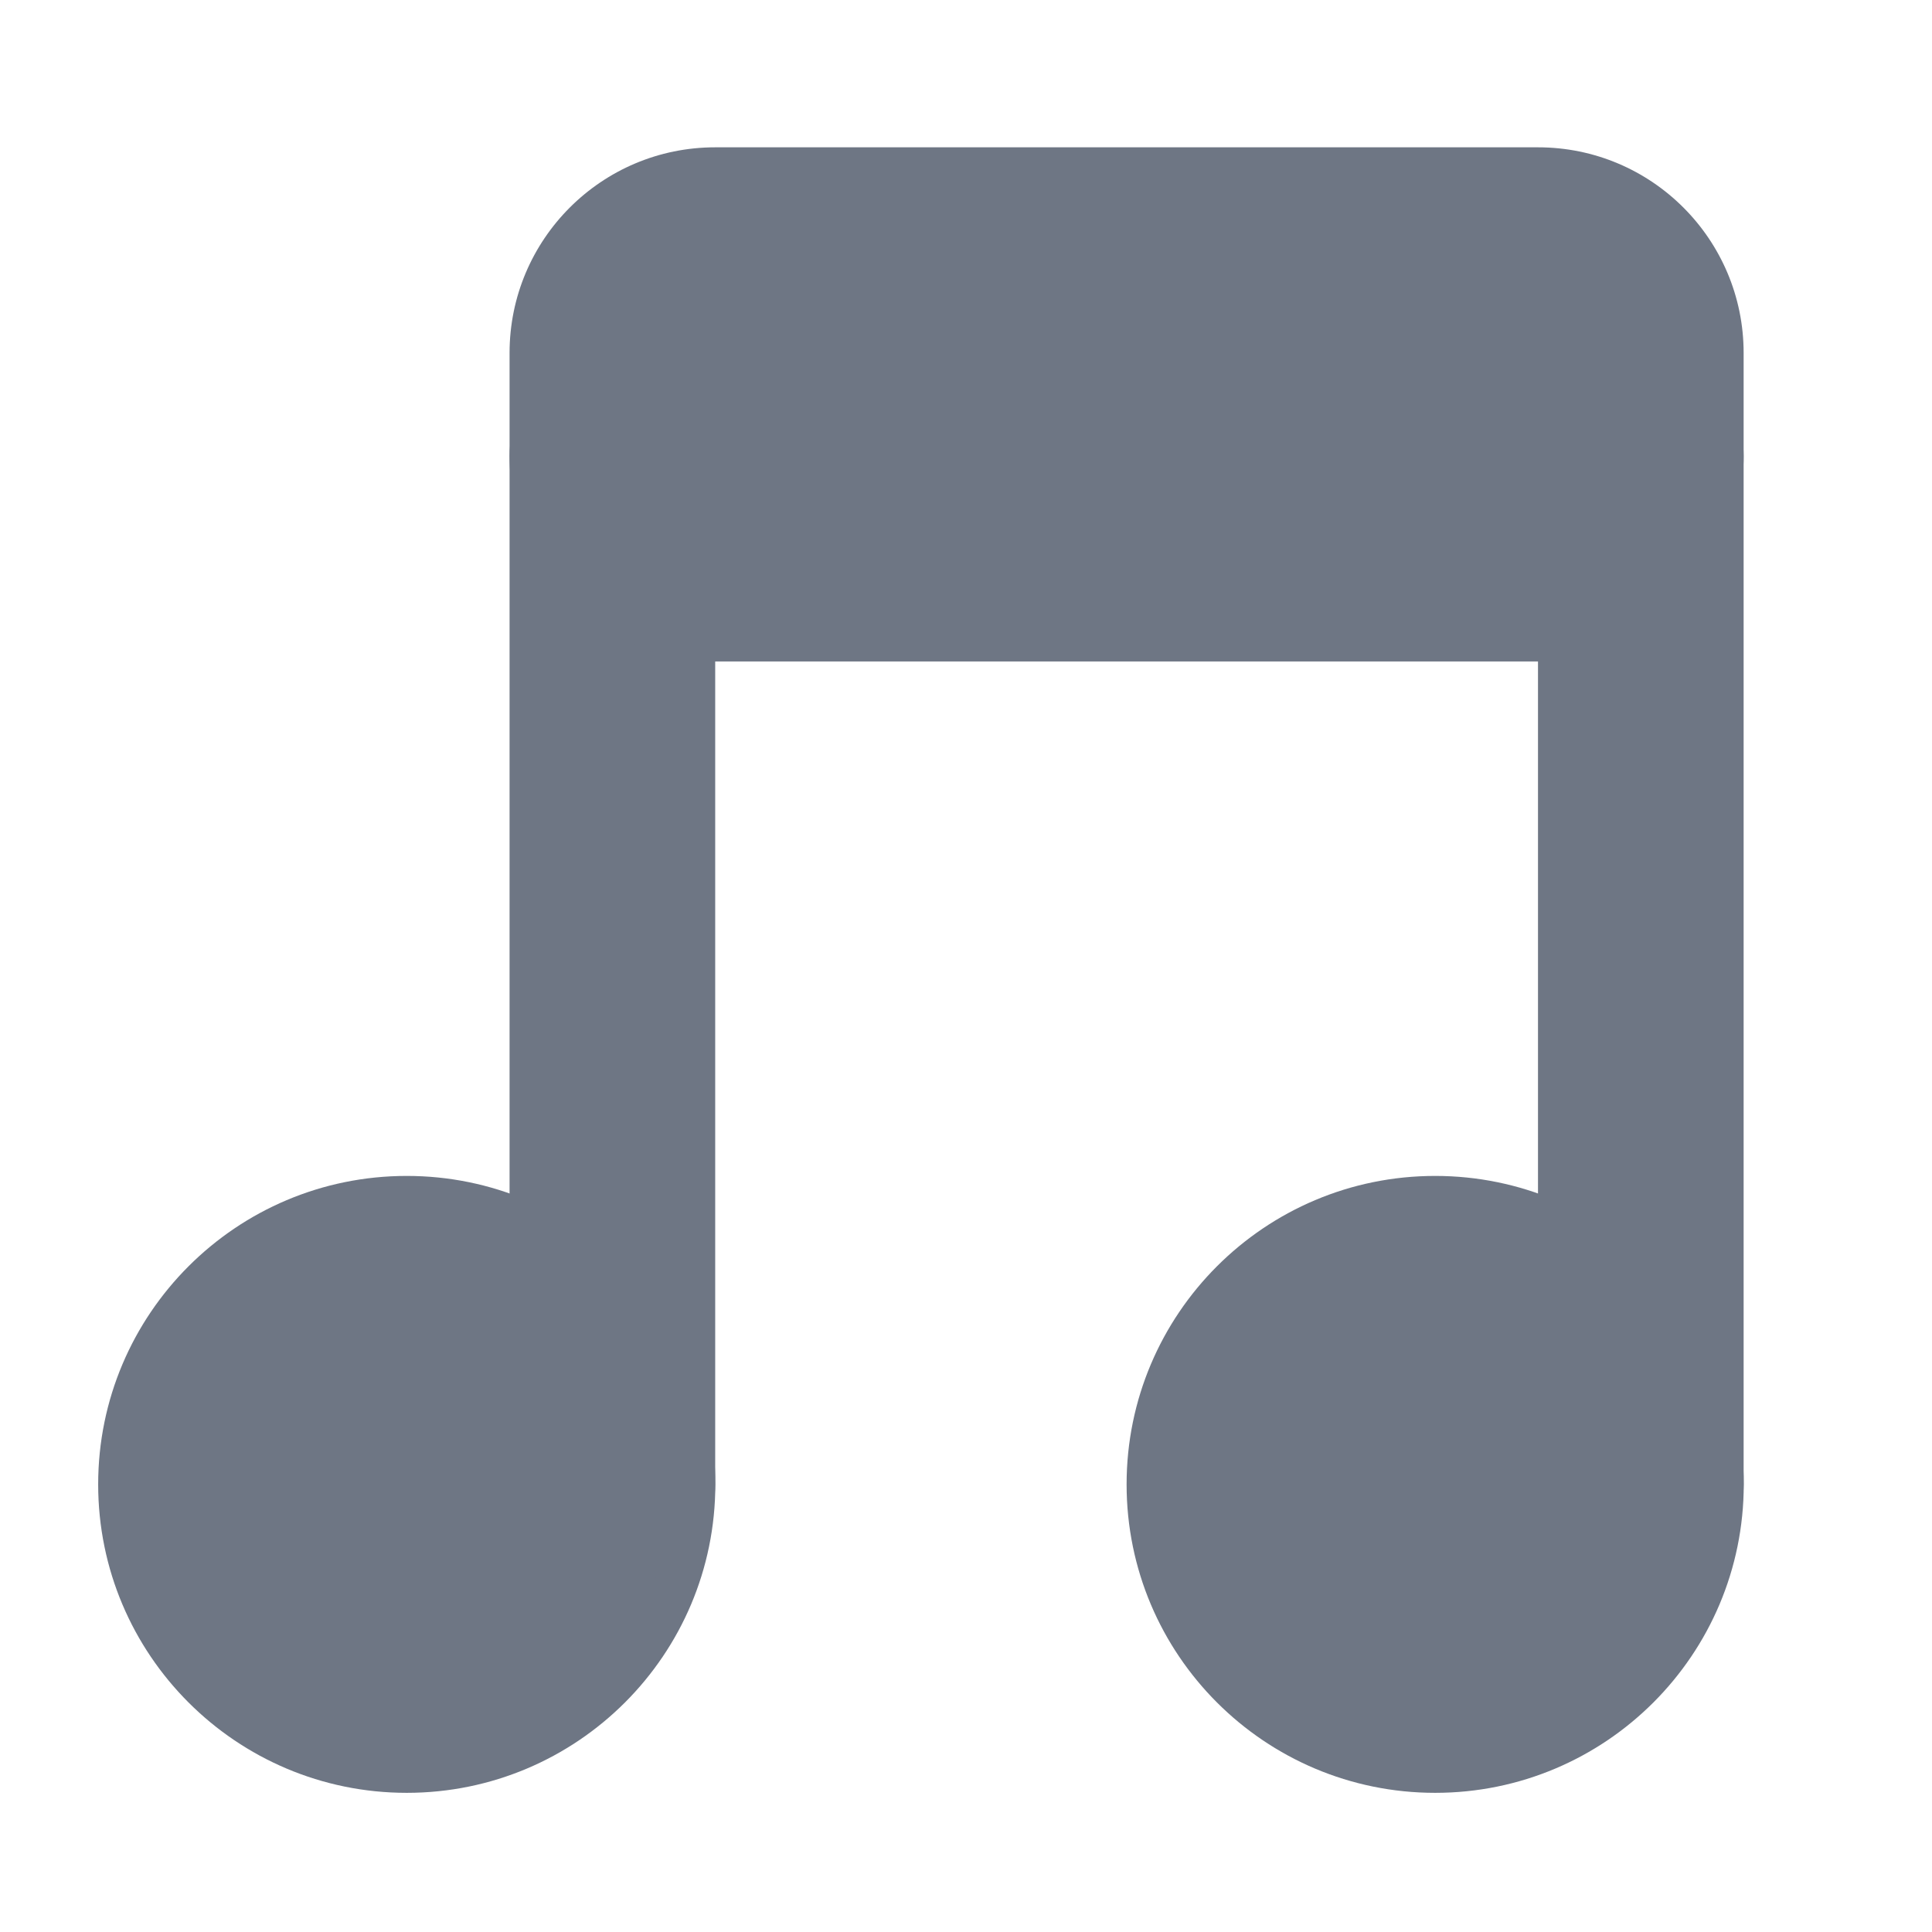
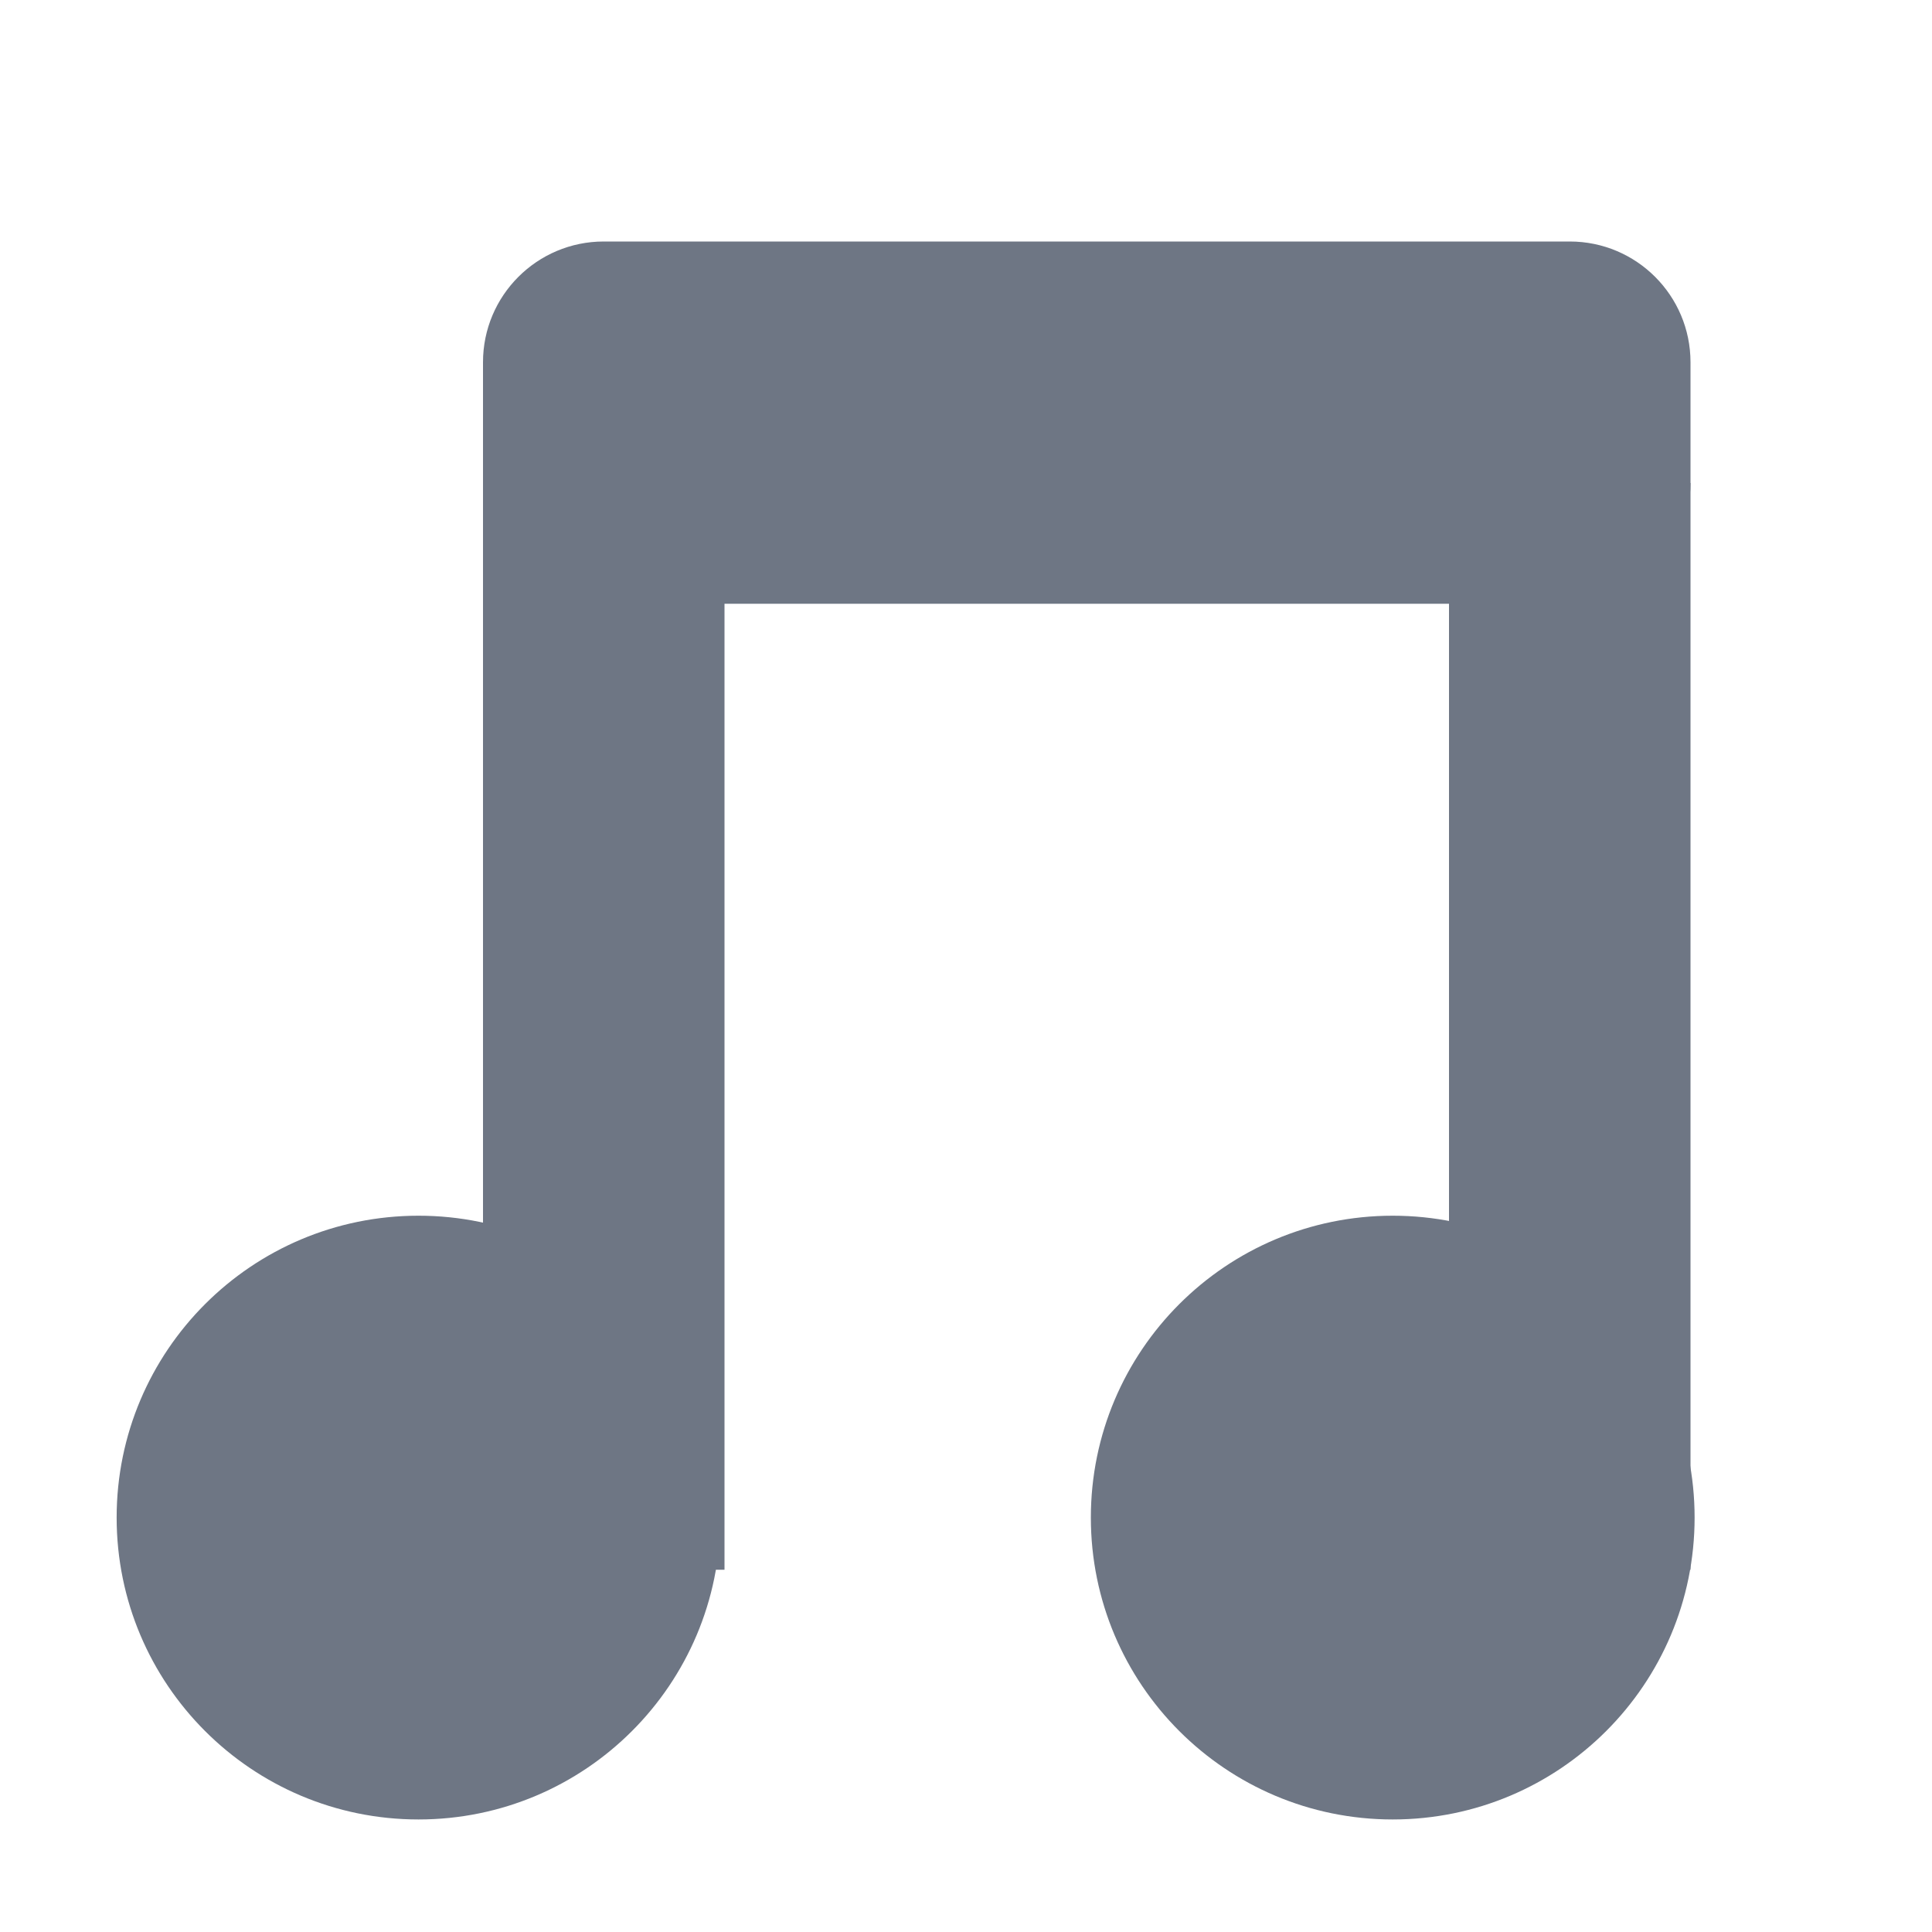
<svg xmlns="http://www.w3.org/2000/svg" viewBox="0 0 16 16" version="1.1" id="svg14">
  <defs id="defs18" />
  <g transform="translate(-28,-1036.362)" id="g2" />
-   <path d="m 5.924,12.293 a 2.555,2.554 0 1 1 -5.111,0 2.555,2.554 0 1 1 5.111,0 z" style="fill:#6e7684;fill-opacity:1;stroke:none;stroke-width:1.434" id="path4" />
-   <path d="m 14.441,12.293 a 2.555,2.554 0 1 1 -5.111,0 2.555,2.554 0 1 1 5.111,0 z" style="fill:#6e7684;fill-opacity:1;stroke:none;stroke-width:1.434" id="path6" />
-   <rect width="1.703" height="10.22" x="4.22" y="2.924" rx="0.852" style="fill:#6e7684;fill-opacity:1;stroke:none;stroke-width:0.852" id="rect8" />
-   <rect rx="0.852" y="2.924" x="12.737" height="10.22" width="1.703" style="fill:#6e7684;fill-opacity:1;stroke:none;stroke-width:0.852" id="rect10" />
-   <rect width="10.22" height="4.258" x="4.22" rx="1.703" style="fill:#6e7684;fill-opacity:1;stroke:none;stroke-width:0.852" id="rect12" y="1.22" />
+   <rect style="opacity:1;fill:#6e7684;fill-opacity:1;fill-rule:nonzero;stroke:none;stroke-width:1.5;stroke-linecap:round;stroke-linejoin:bevel;stroke-miterlimit:4;stroke-dasharray:none;stroke-dashoffset:0;stroke-opacity:1" id="rect14" width="10" height="3" x="4" y="2" ry="1" />
+   <path style="fill:none;fill-rule:evenodd;stroke:#6e7684;stroke-width:2;stroke-linecap:butt;stroke-linejoin:miter;stroke-miterlimit:4;stroke-dasharray:none;stroke-opacity:1" d="m 13,4 v 9" id="path858" />
+   <circle style="opacity:1;fill:#6e7684;fill-opacity:1;fill-rule:nonzero;stroke:none;stroke-width:2;stroke-linecap:butt;stroke-linejoin:bevel;stroke-miterlimit:4;stroke-dasharray:none;stroke-dashoffset:0;stroke-opacity:1" id="path834" cx="11.534" cy="12.568" r="2.5" />
+   <circle r="2.5" cy="12.568" cx="3.466" id="circle836" style="opacity:1;fill:#6e7684;fill-opacity:1;fill-rule:nonzero;stroke:none;stroke-width:2;stroke-linecap:butt;stroke-linejoin:bevel;stroke-miterlimit:4;stroke-dasharray:none;stroke-dashoffset:0;stroke-opacity:1" />
+   <path style="fill:none;fill-rule:evenodd;stroke:#6e7684;stroke-width:2;stroke-linecap:butt;stroke-linejoin:miter;stroke-miterlimit:4;stroke-dasharray:none;stroke-opacity:1" d="m 5,4 v 9" id="path856" />
</svg>
